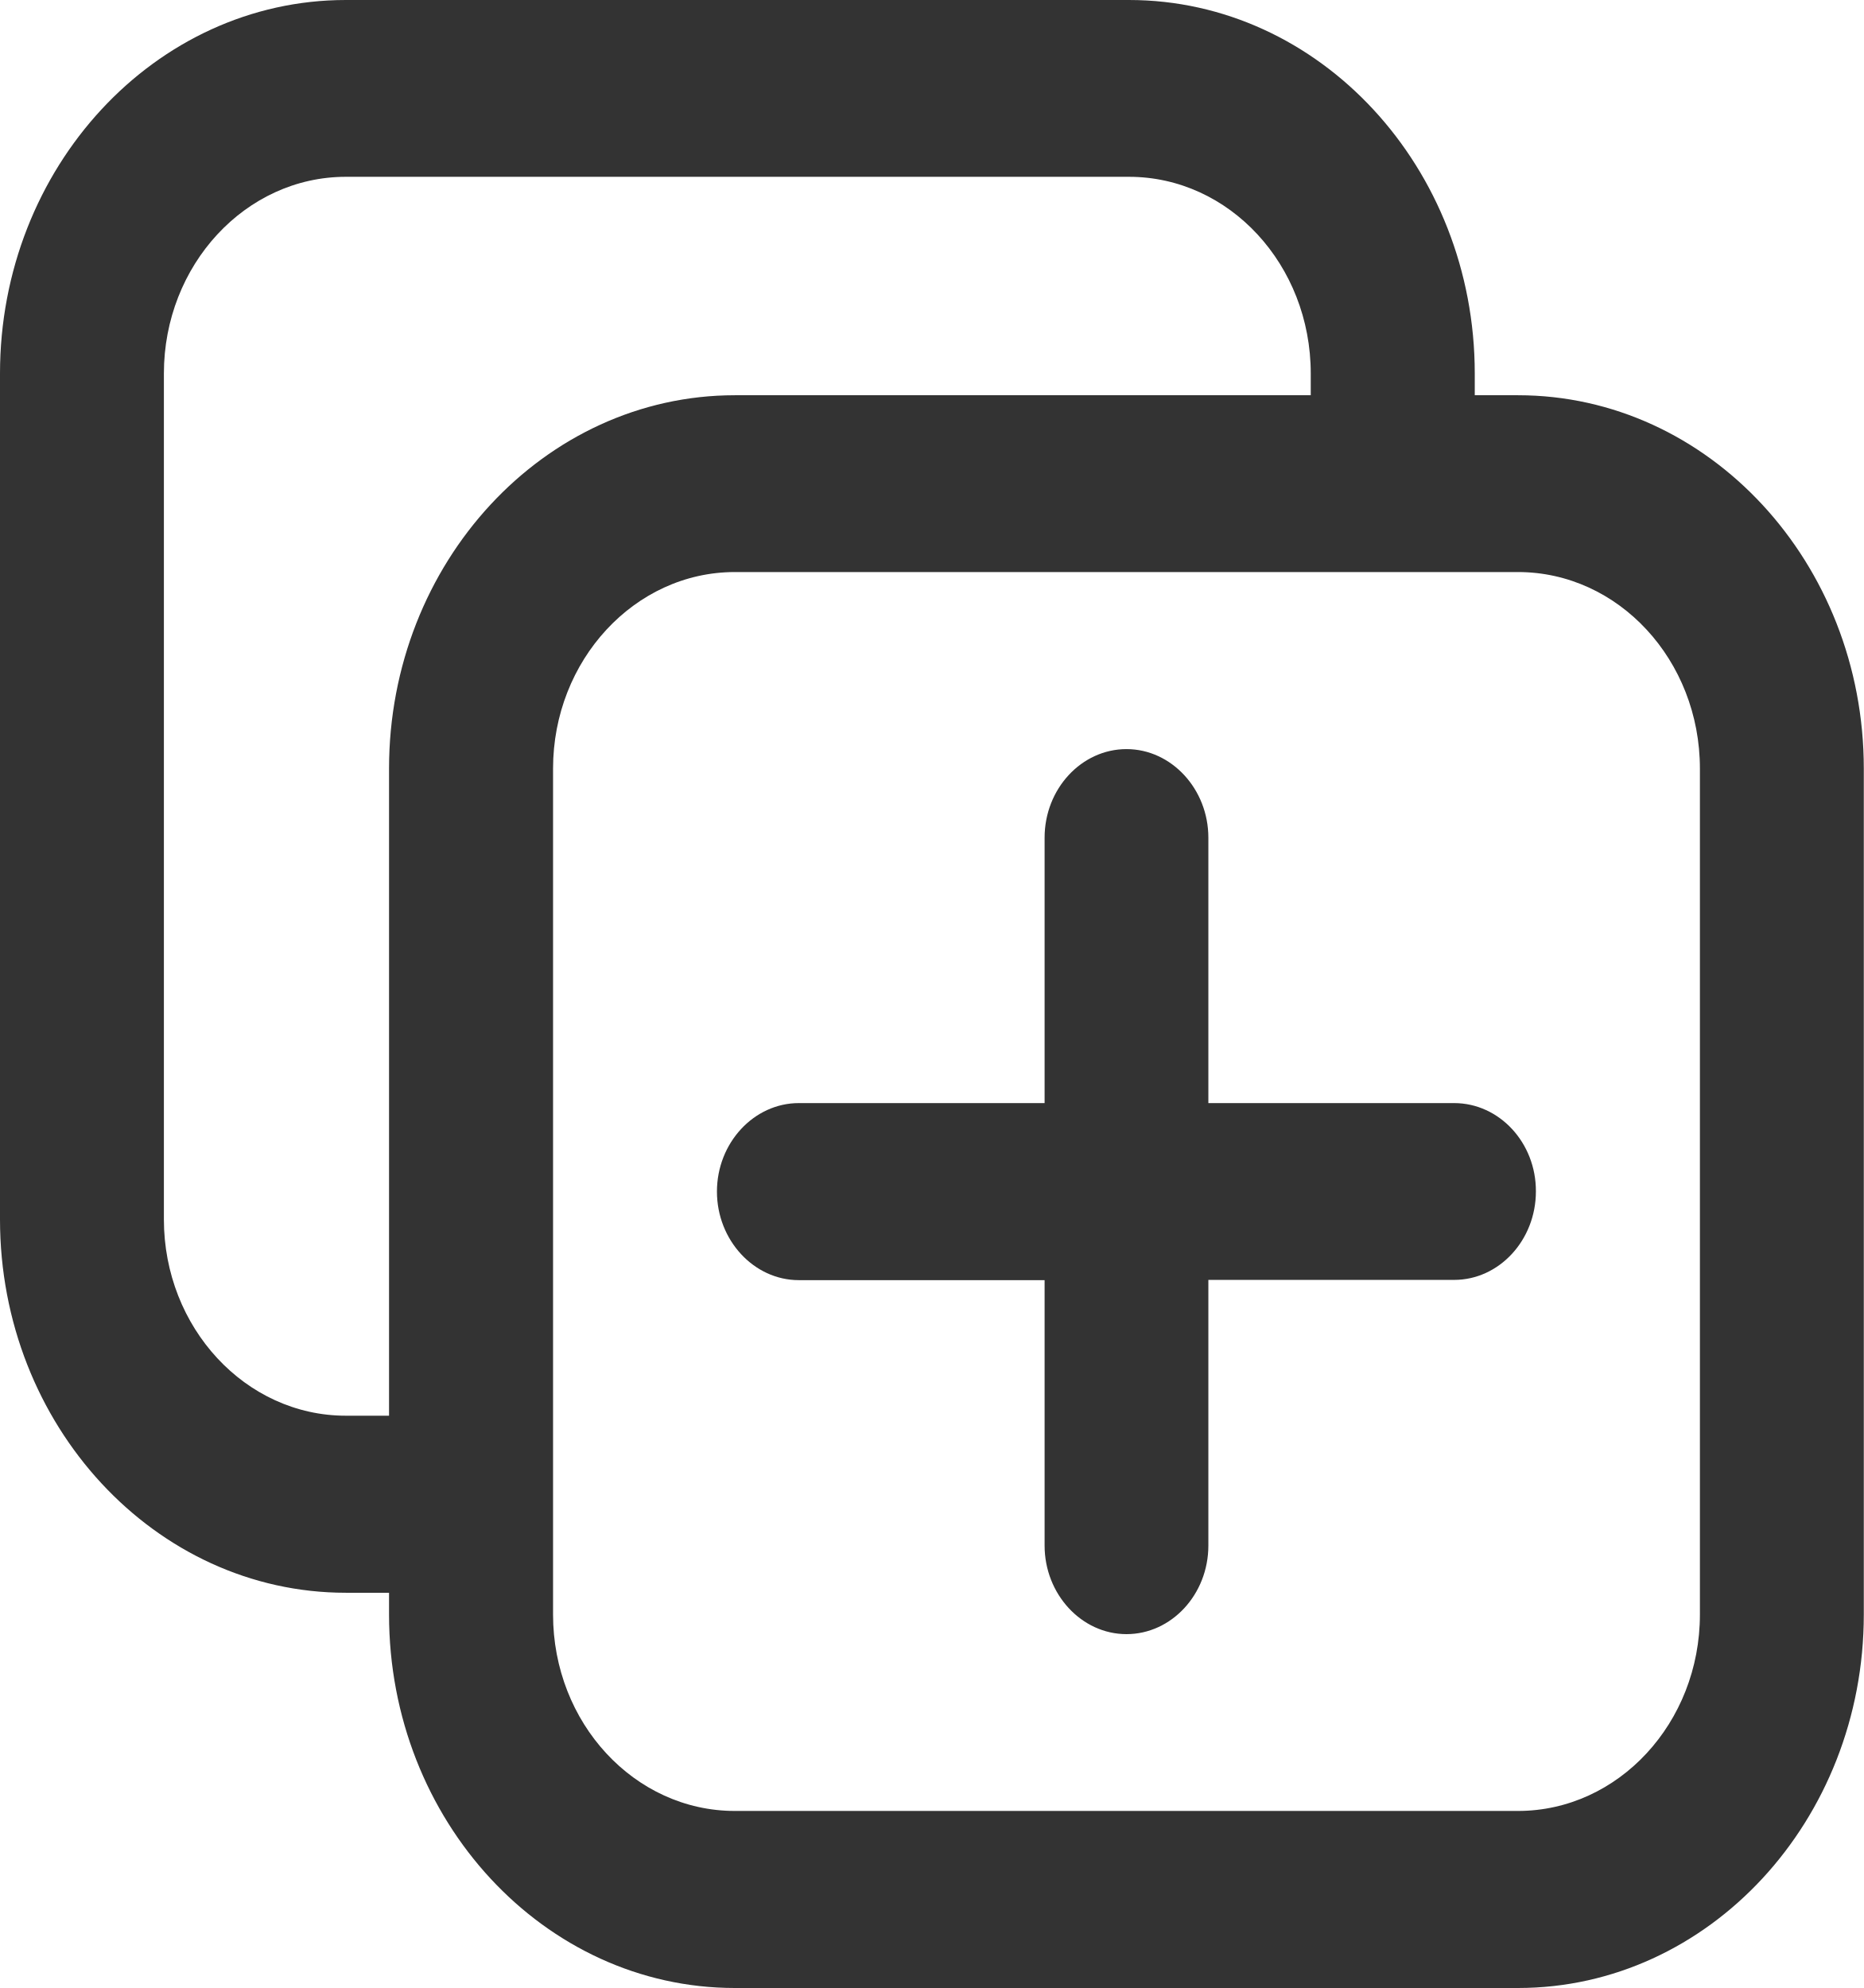
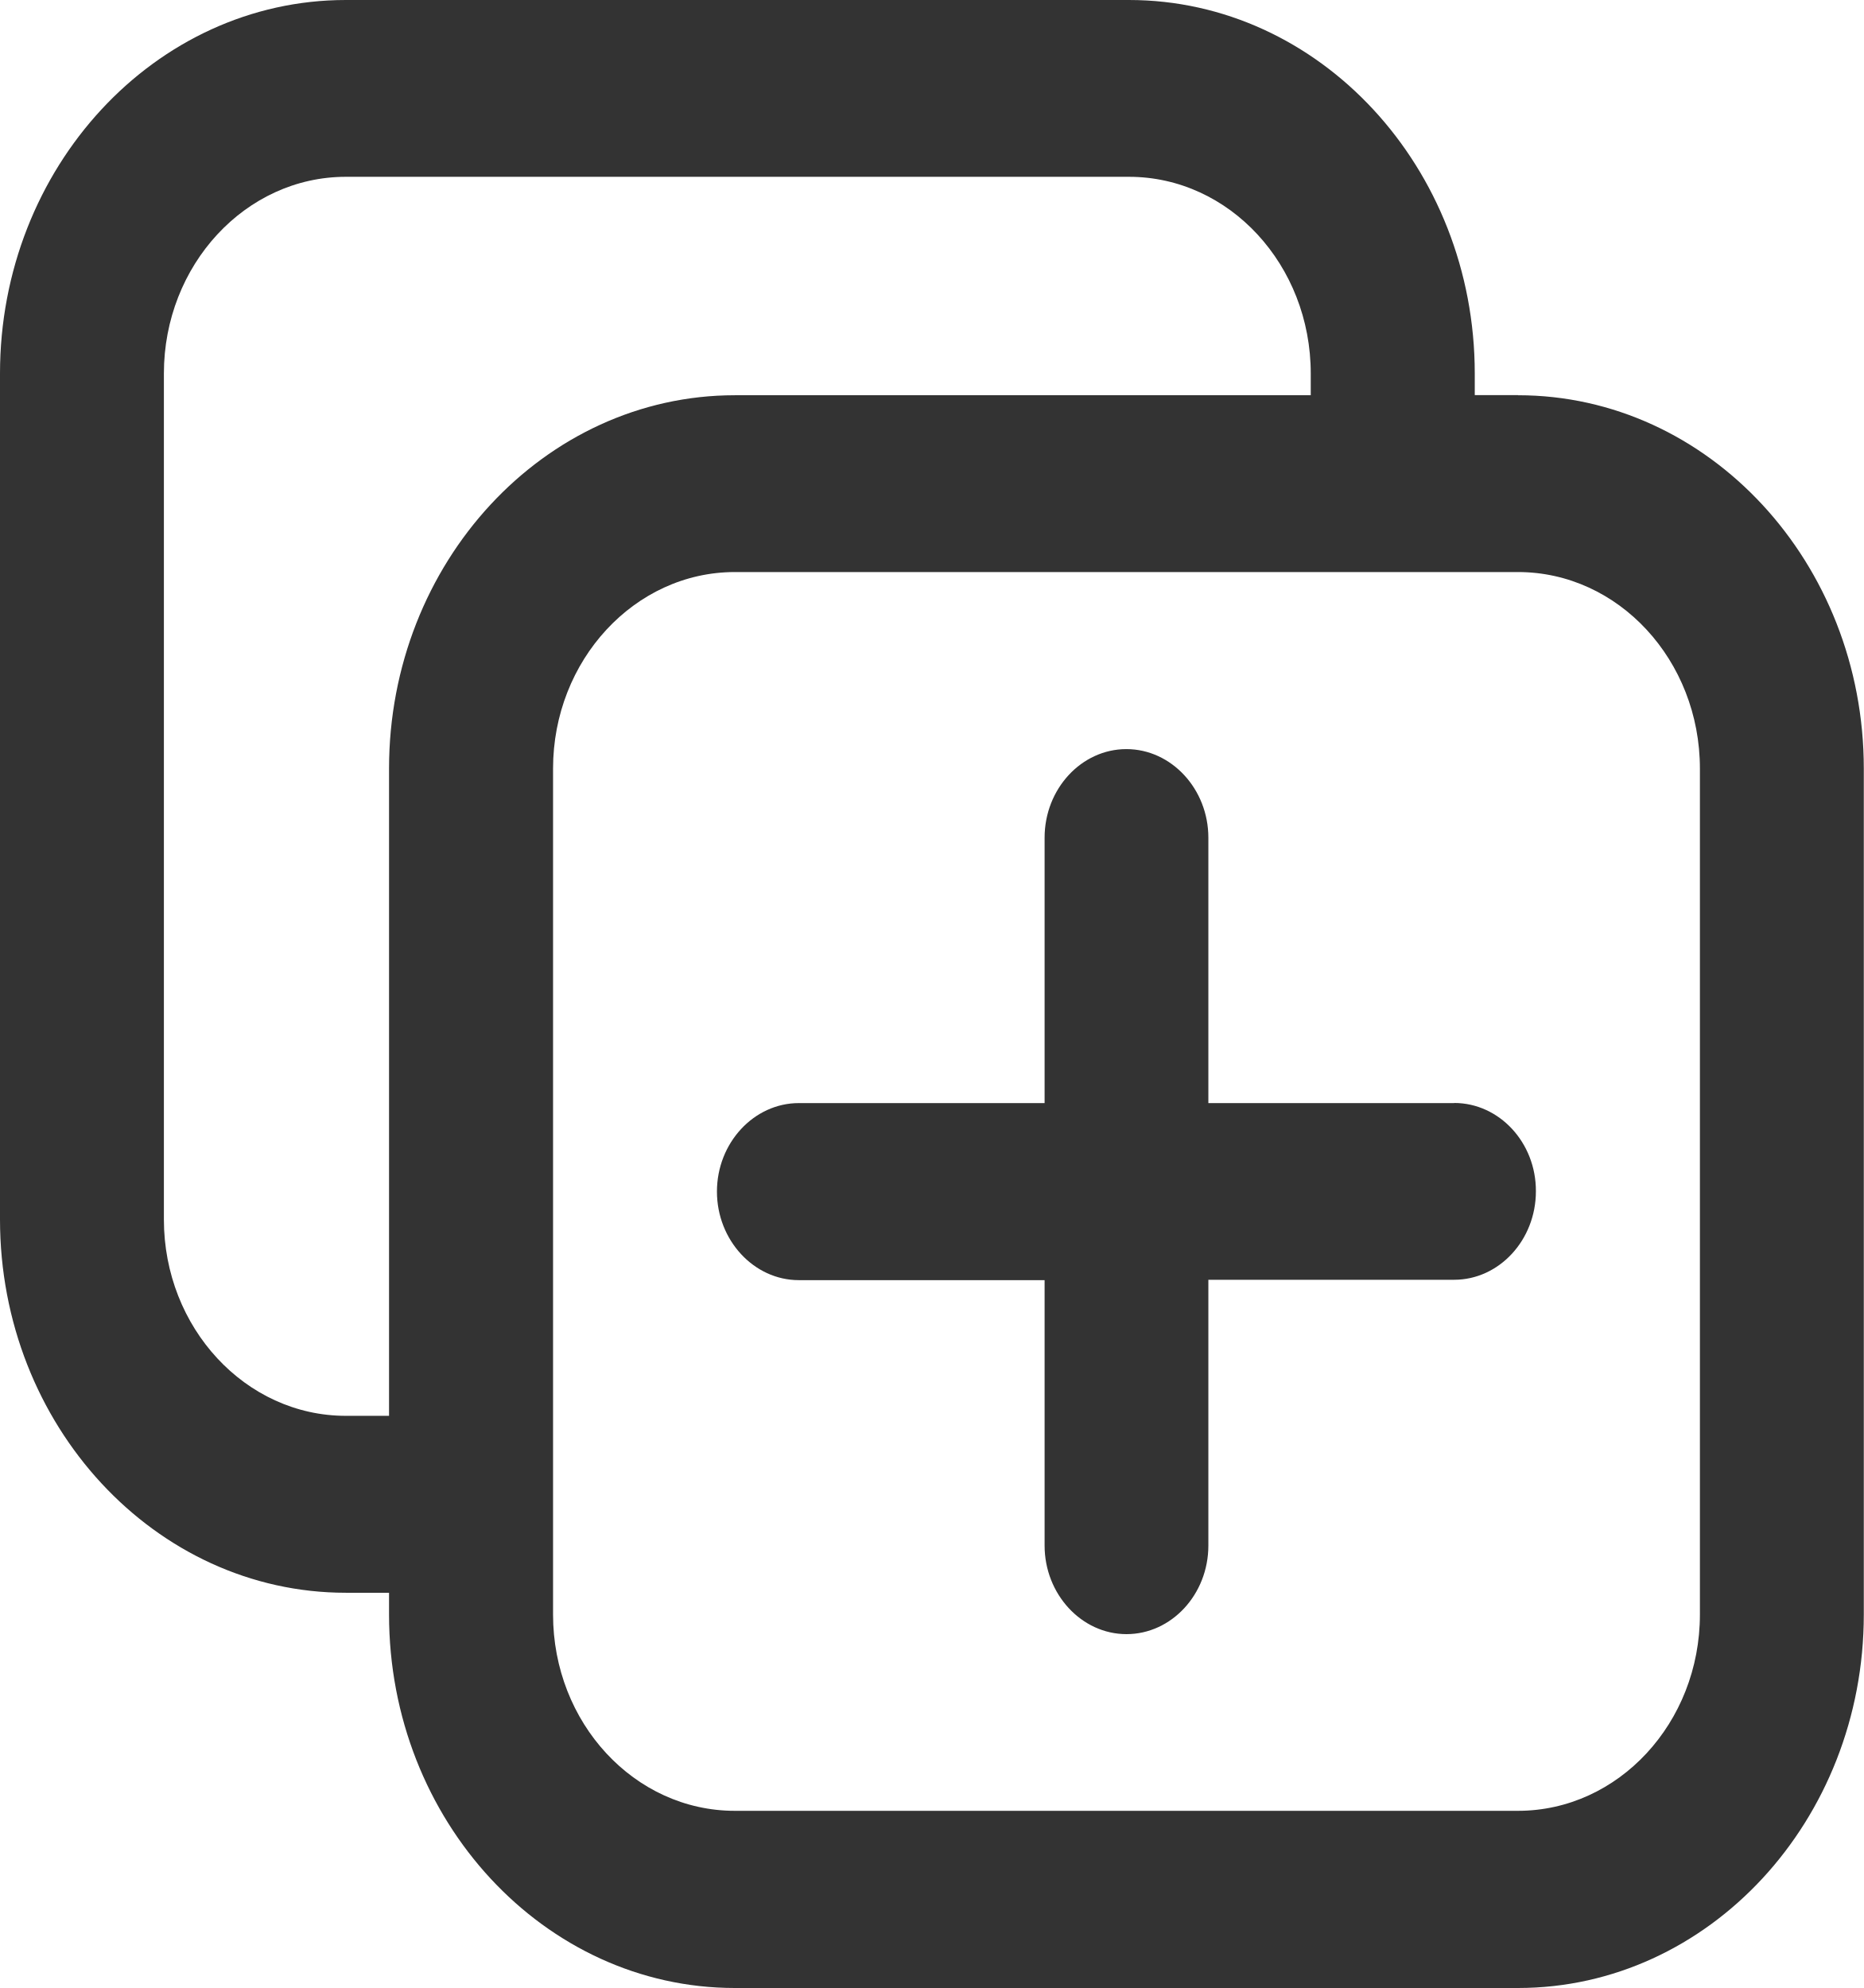
- <svg xmlns="http://www.w3.org/2000/svg" width="15" height="16" viewBox="0 0 15 16" fill="none">
-   <path d="M12.217 3.181H11.869V3.006C11.869 1.348 10.62 0 9.086 0H2.783C1.249 0 0 1.348 0 3.006V9.814C0 11.471 1.249 12.819 2.783 12.819H3.131V12.994C3.131 14.652 4.38 16 5.914 16H12.217C13.751 16 15 14.652 15 12.994V6.186C15 4.529 13.751 3.181 12.217 3.181ZM3.131 6.186V11.394H2.783C1.976 11.394 1.319 10.685 1.319 9.814V3.006C1.319 2.134 1.976 1.423 2.783 1.423H9.086C9.894 1.423 10.549 2.132 10.549 3.006V3.181H5.914C4.38 3.181 3.131 4.529 3.131 6.186ZM13.681 12.994C13.681 13.866 13.024 14.575 12.217 14.575H5.914C5.106 14.575 4.451 13.866 4.451 12.994V6.186C4.451 5.315 5.108 4.604 5.914 4.604H12.217C13.025 4.604 13.681 5.313 13.681 6.186V12.994ZM11.703 8.878H9.725V6.742C9.725 6.351 9.428 6.029 9.066 6.029C8.704 6.029 8.407 6.349 8.407 6.742V8.878H6.429C6.067 8.878 5.77 9.199 5.77 9.59C5.77 9.981 6.067 10.303 6.429 10.303H8.407V12.439C8.407 12.83 8.704 13.152 9.066 13.152C9.428 13.152 9.725 12.832 9.725 12.439V10.301H11.703C12.065 10.301 12.361 9.981 12.361 9.589C12.363 9.197 12.066 8.878 11.703 8.878Z" fill="#333333" />
+ <svg xmlns="http://www.w3.org/2000/svg" width="15" height="16" fill="none" viewBox="0 0 15 16" data-c="1">
+   <path fill="#333" d="M12.217 3.18h-.348v-.174C11.869 1.348 10.619 0 9.086 0H2.783C1.249 0 0 1.348 0 3.006v6.808c0 1.657 1.249 3.005 2.783 3.005h.348v.175c0 1.658 1.25 3.006 2.783 3.006h6.303C13.751 16 15 14.652 15 12.994V6.186c0-1.657-1.249-3.005-2.783-3.005M3.131 6.187v5.208h-.348c-.807 0-1.464-.709-1.464-1.58V3.006c0-.872.657-1.583 1.464-1.583h6.303c.808 0 1.463.71 1.463 1.583v.175H5.914c-1.534 0-2.783 1.348-2.783 3.005m10.55 6.808c0 .872-.657 1.58-1.464 1.58H5.914c-.808 0-1.463-.708-1.463-1.58V6.186c0-.871.657-1.582 1.463-1.582h6.303c.808 0 1.464.71 1.464 1.582zm-1.978-4.116H9.725V6.742c0-.391-.297-.713-.66-.713-.361 0-.658.32-.658.713v2.136H6.429c-.362 0-.659.321-.659.712s.297.713.659.713h1.978v2.136c0 .391.297.713.659.713s.659-.32.659-.713V10.3h1.978c.362 0 .658-.32.658-.712.002-.392-.295-.711-.658-.711" />
</svg>
